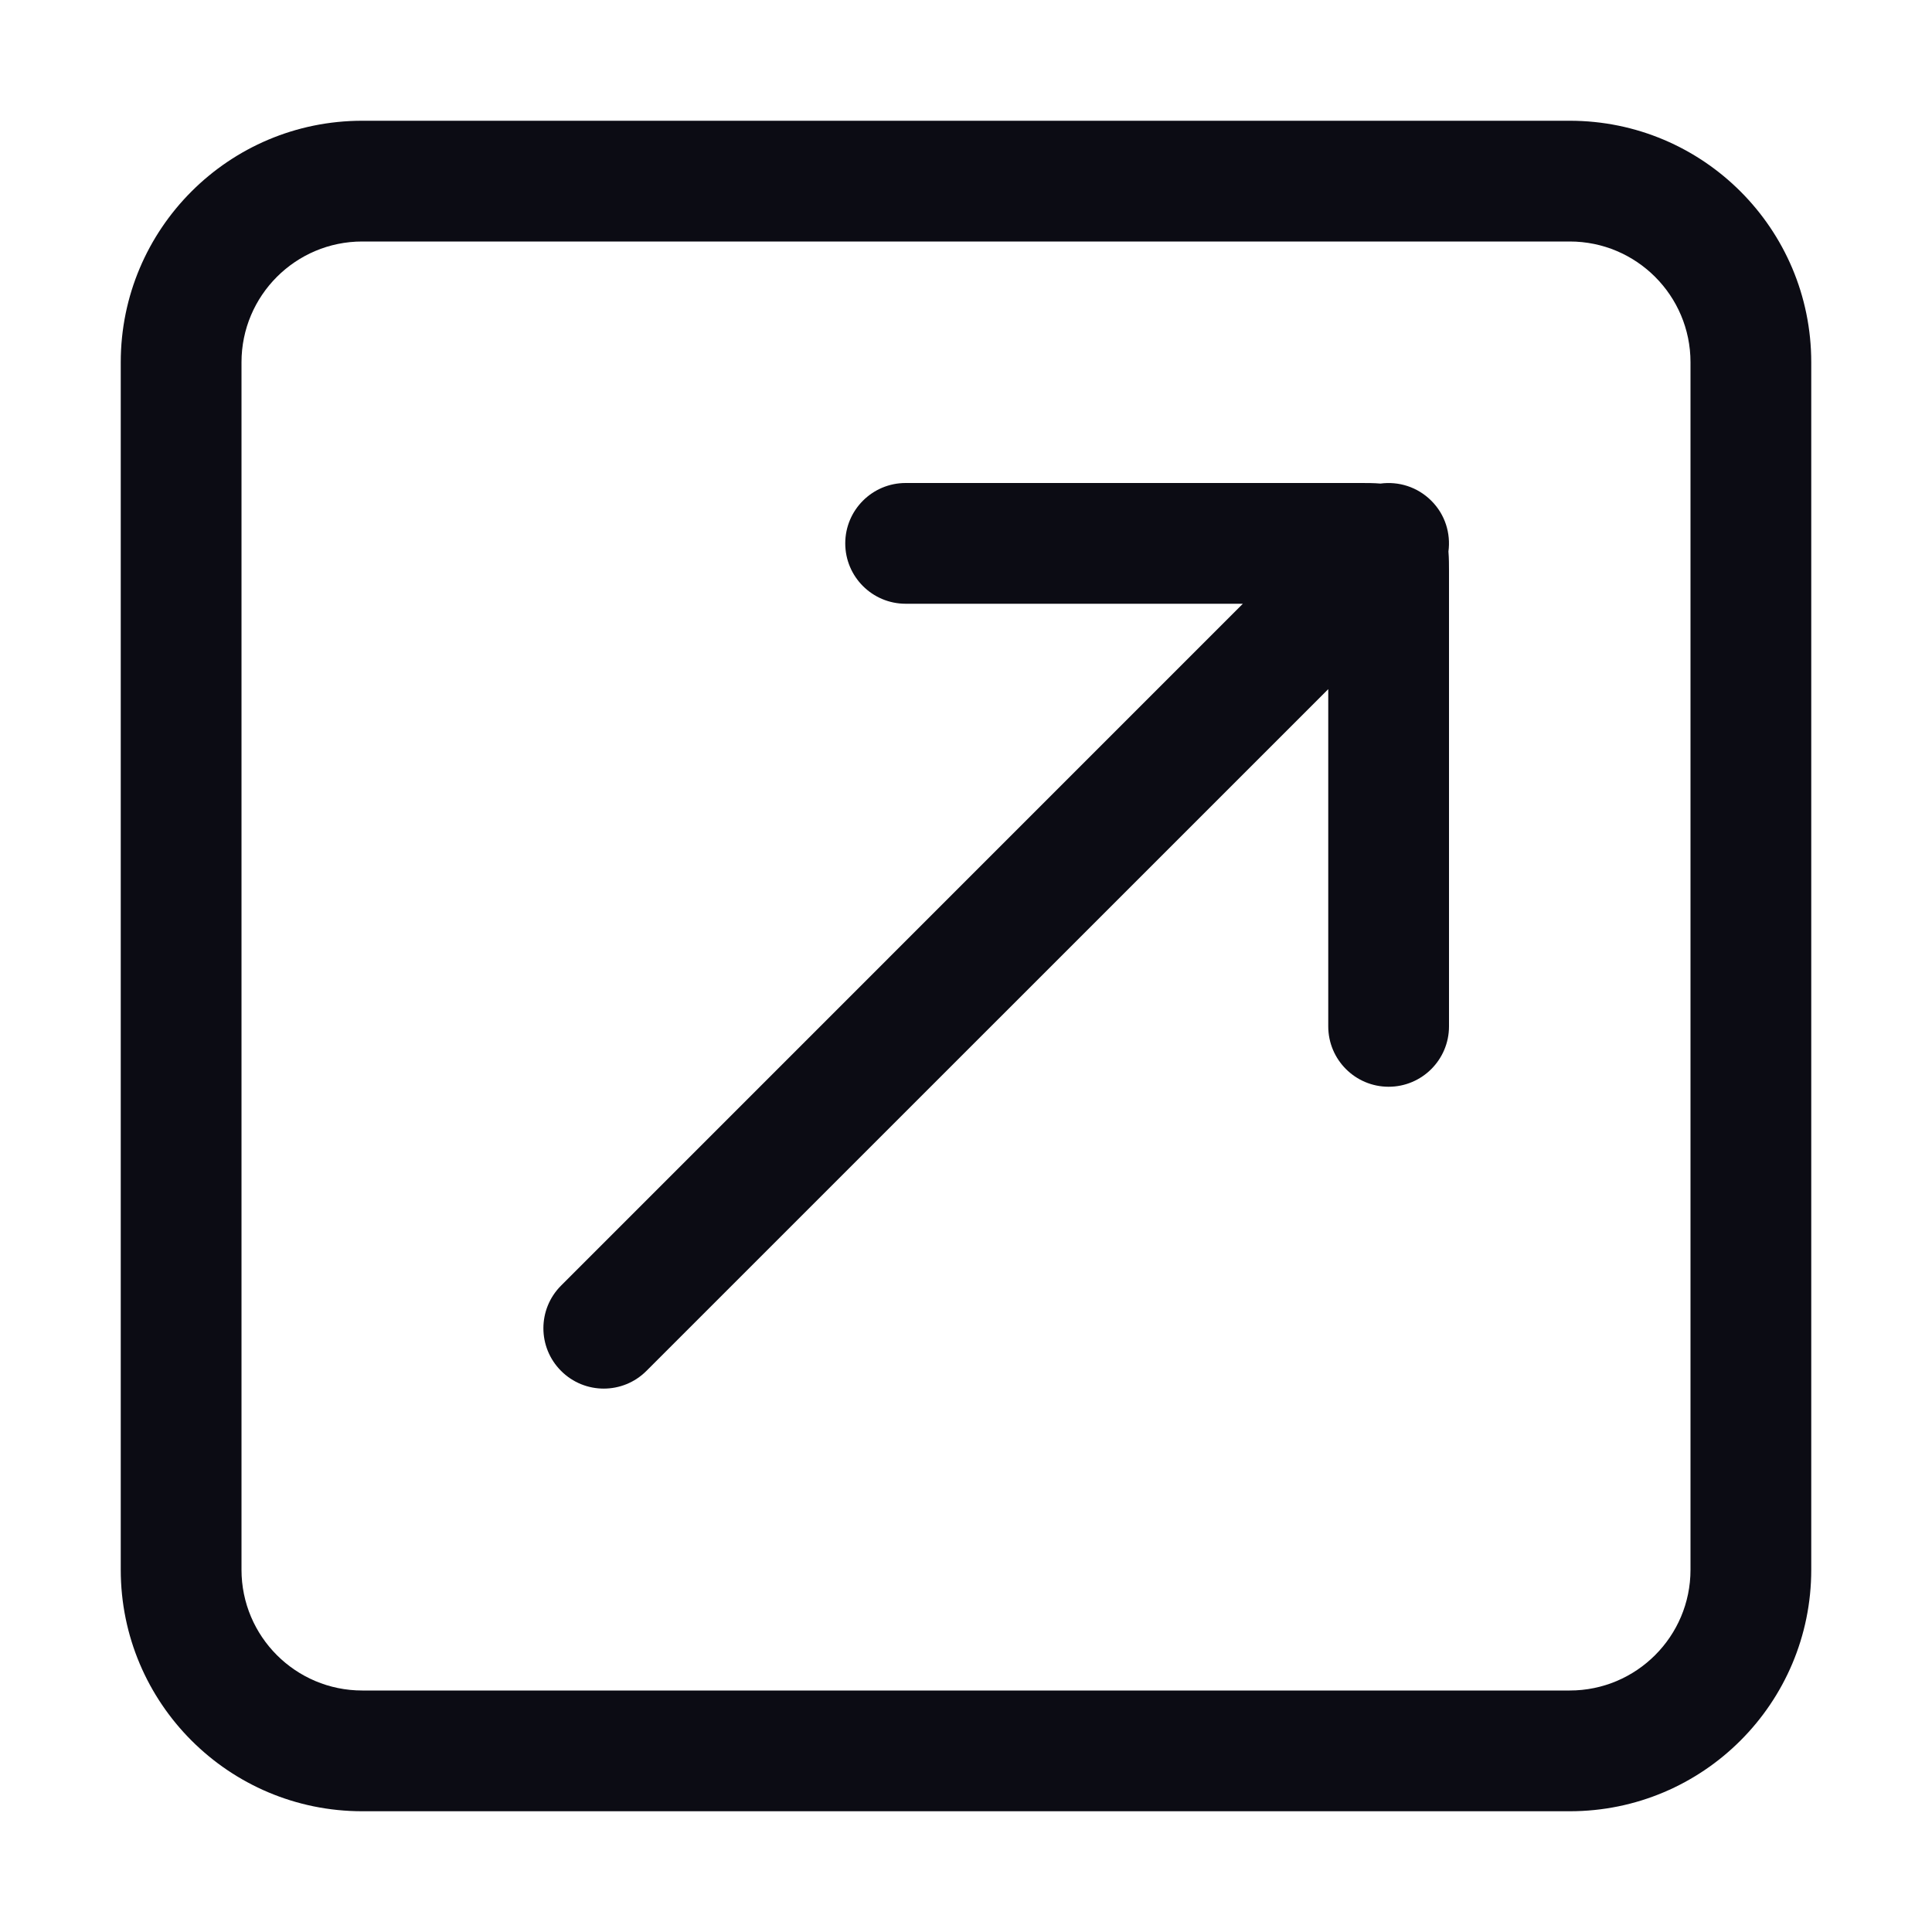
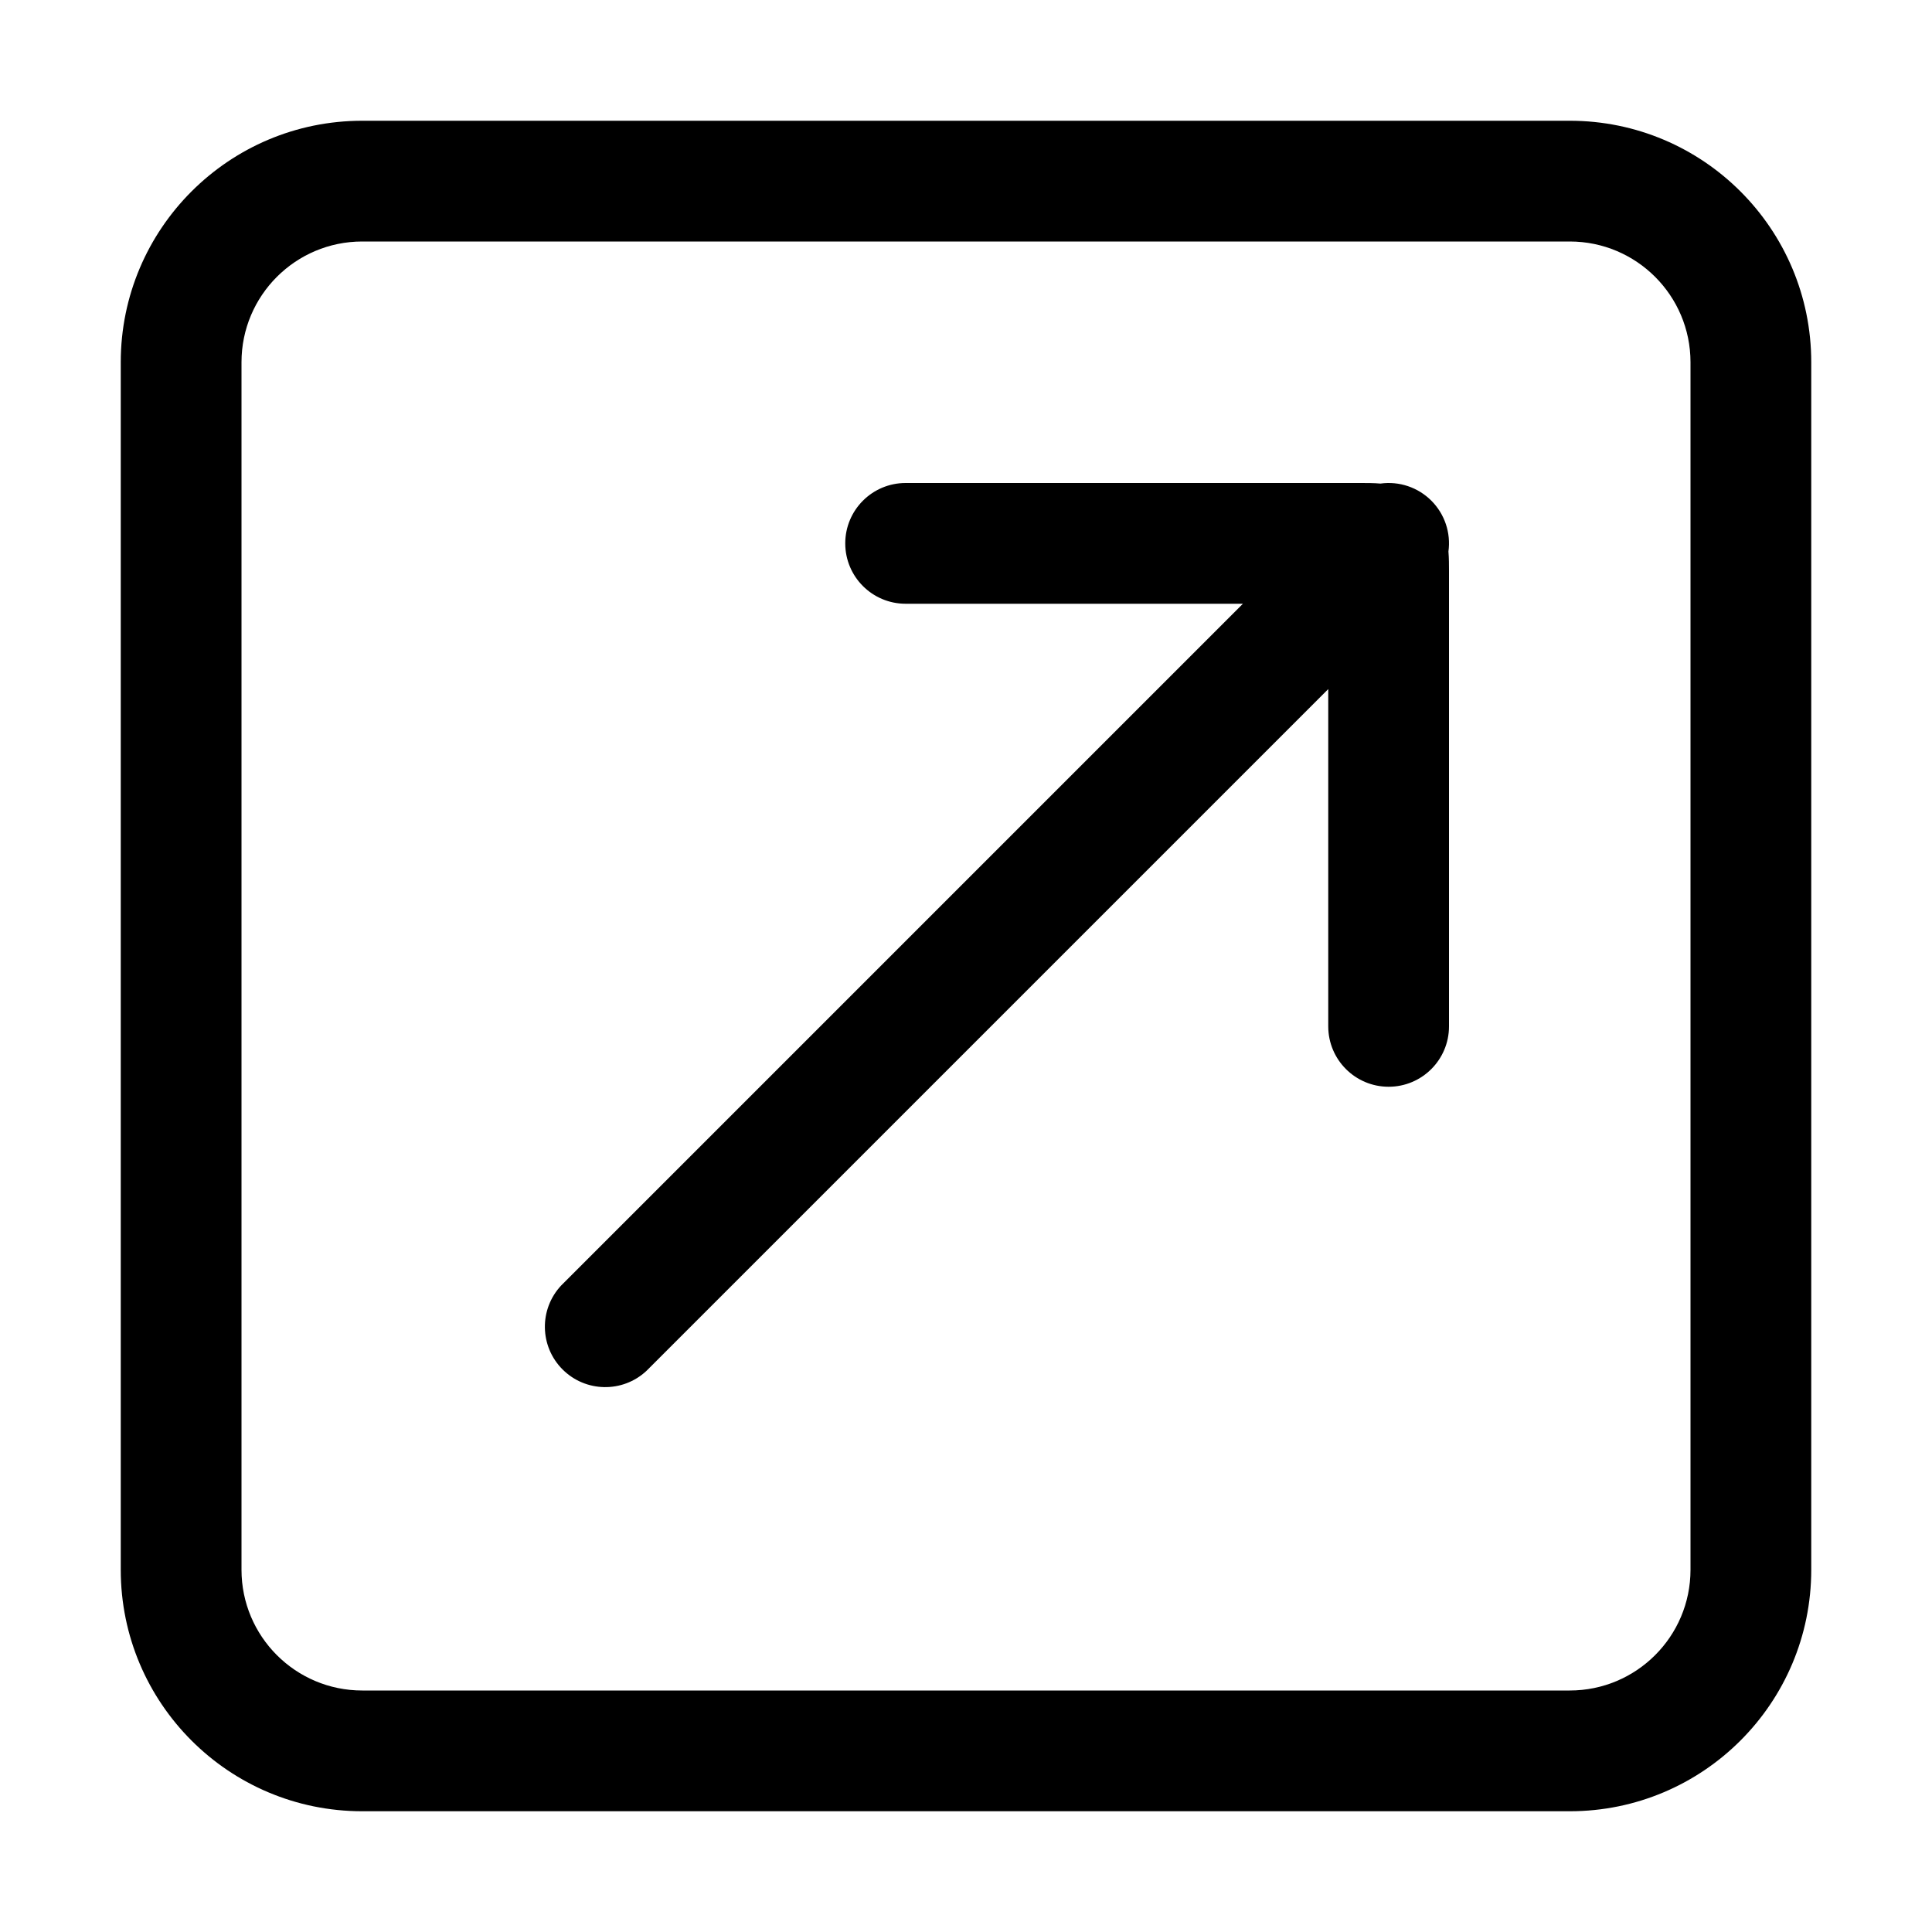
- <svg xmlns="http://www.w3.org/2000/svg" width="24" height="24" viewBox="0 0 24 24" fill="none">
-   <path d="M18 7.087L18 12.75C18 13.164 17.664 13.5 17.25 13.5C16.836 13.5 16.5 13.164 16.5 12.75V8.561L8.03 17.03C7.737 17.323 7.263 17.323 6.97 17.03C6.677 16.737 6.677 16.263 6.97 15.97L15.439 7.5H11.25C10.836 7.5 10.5 7.164 10.5 6.75C10.5 6.336 10.836 6 11.25 6L16.914 6C16.976 6 17.065 6 17.149 6.007C17.373 5.977 17.608 6.048 17.78 6.22C17.953 6.392 18.023 6.627 17.993 6.851C18 6.935 18 7.024 18 7.087Z" fill="#0C0C14" />
-   <path fill-rule="evenodd" clip-rule="evenodd" d="M4.5 1.5C2.843 1.5 1.5 2.843 1.5 4.5V19.5C1.5 21.157 2.843 22.5 4.5 22.5H19.5C21.157 22.5 22.5 21.157 22.5 19.5V4.5C22.5 2.843 21.157 1.5 19.5 1.5H4.5ZM19.5 3H4.5C3.672 3 3 3.672 3 4.5V19.5C3 20.328 3.672 21 4.5 21H19.5C20.328 21 21 20.328 21 19.5V4.5C21 3.672 20.328 3 19.5 3Z" fill="#0C0C14" />
+ <svg xmlns="http://www.w3.org/2000/svg" width="24" height="24" viewBox="0 0 24 24">
+   <g class="ic-arrow-out-square">
+     <g class="Icon">
+       <path d="M18 7.087v5.663a.75.75 0 0 1-1.5 0V8.56l-8.47 8.47a.75.75 0 0 1-1.06-1.06l8.47-8.47h-4.19a.75.75 0 0 1 0-1.5h5.664c.062 0 .151 0 .235.007a.749.749 0 0 1 .844.844c.007.084.007.173.007.236Z" />
+       <path fill-rule="evenodd" d="M4.5 1.5a3 3 0 0 0-3 3v15a3 3 0 0 0 3 3h15a3 3 0 0 0 3-3v-15a3 3 0 0 0-3-3h-15Zm15 1.5h-15A1.5 1.5 0 0 0 3 4.5v15A1.5 1.5 0 0 0 4.5 21h15a1.5 1.5 0 0 0 1.5-1.5v-15A1.5 1.5 0 0 0 19.5 3Z" />
+     </g>
+   </g>
</svg>
